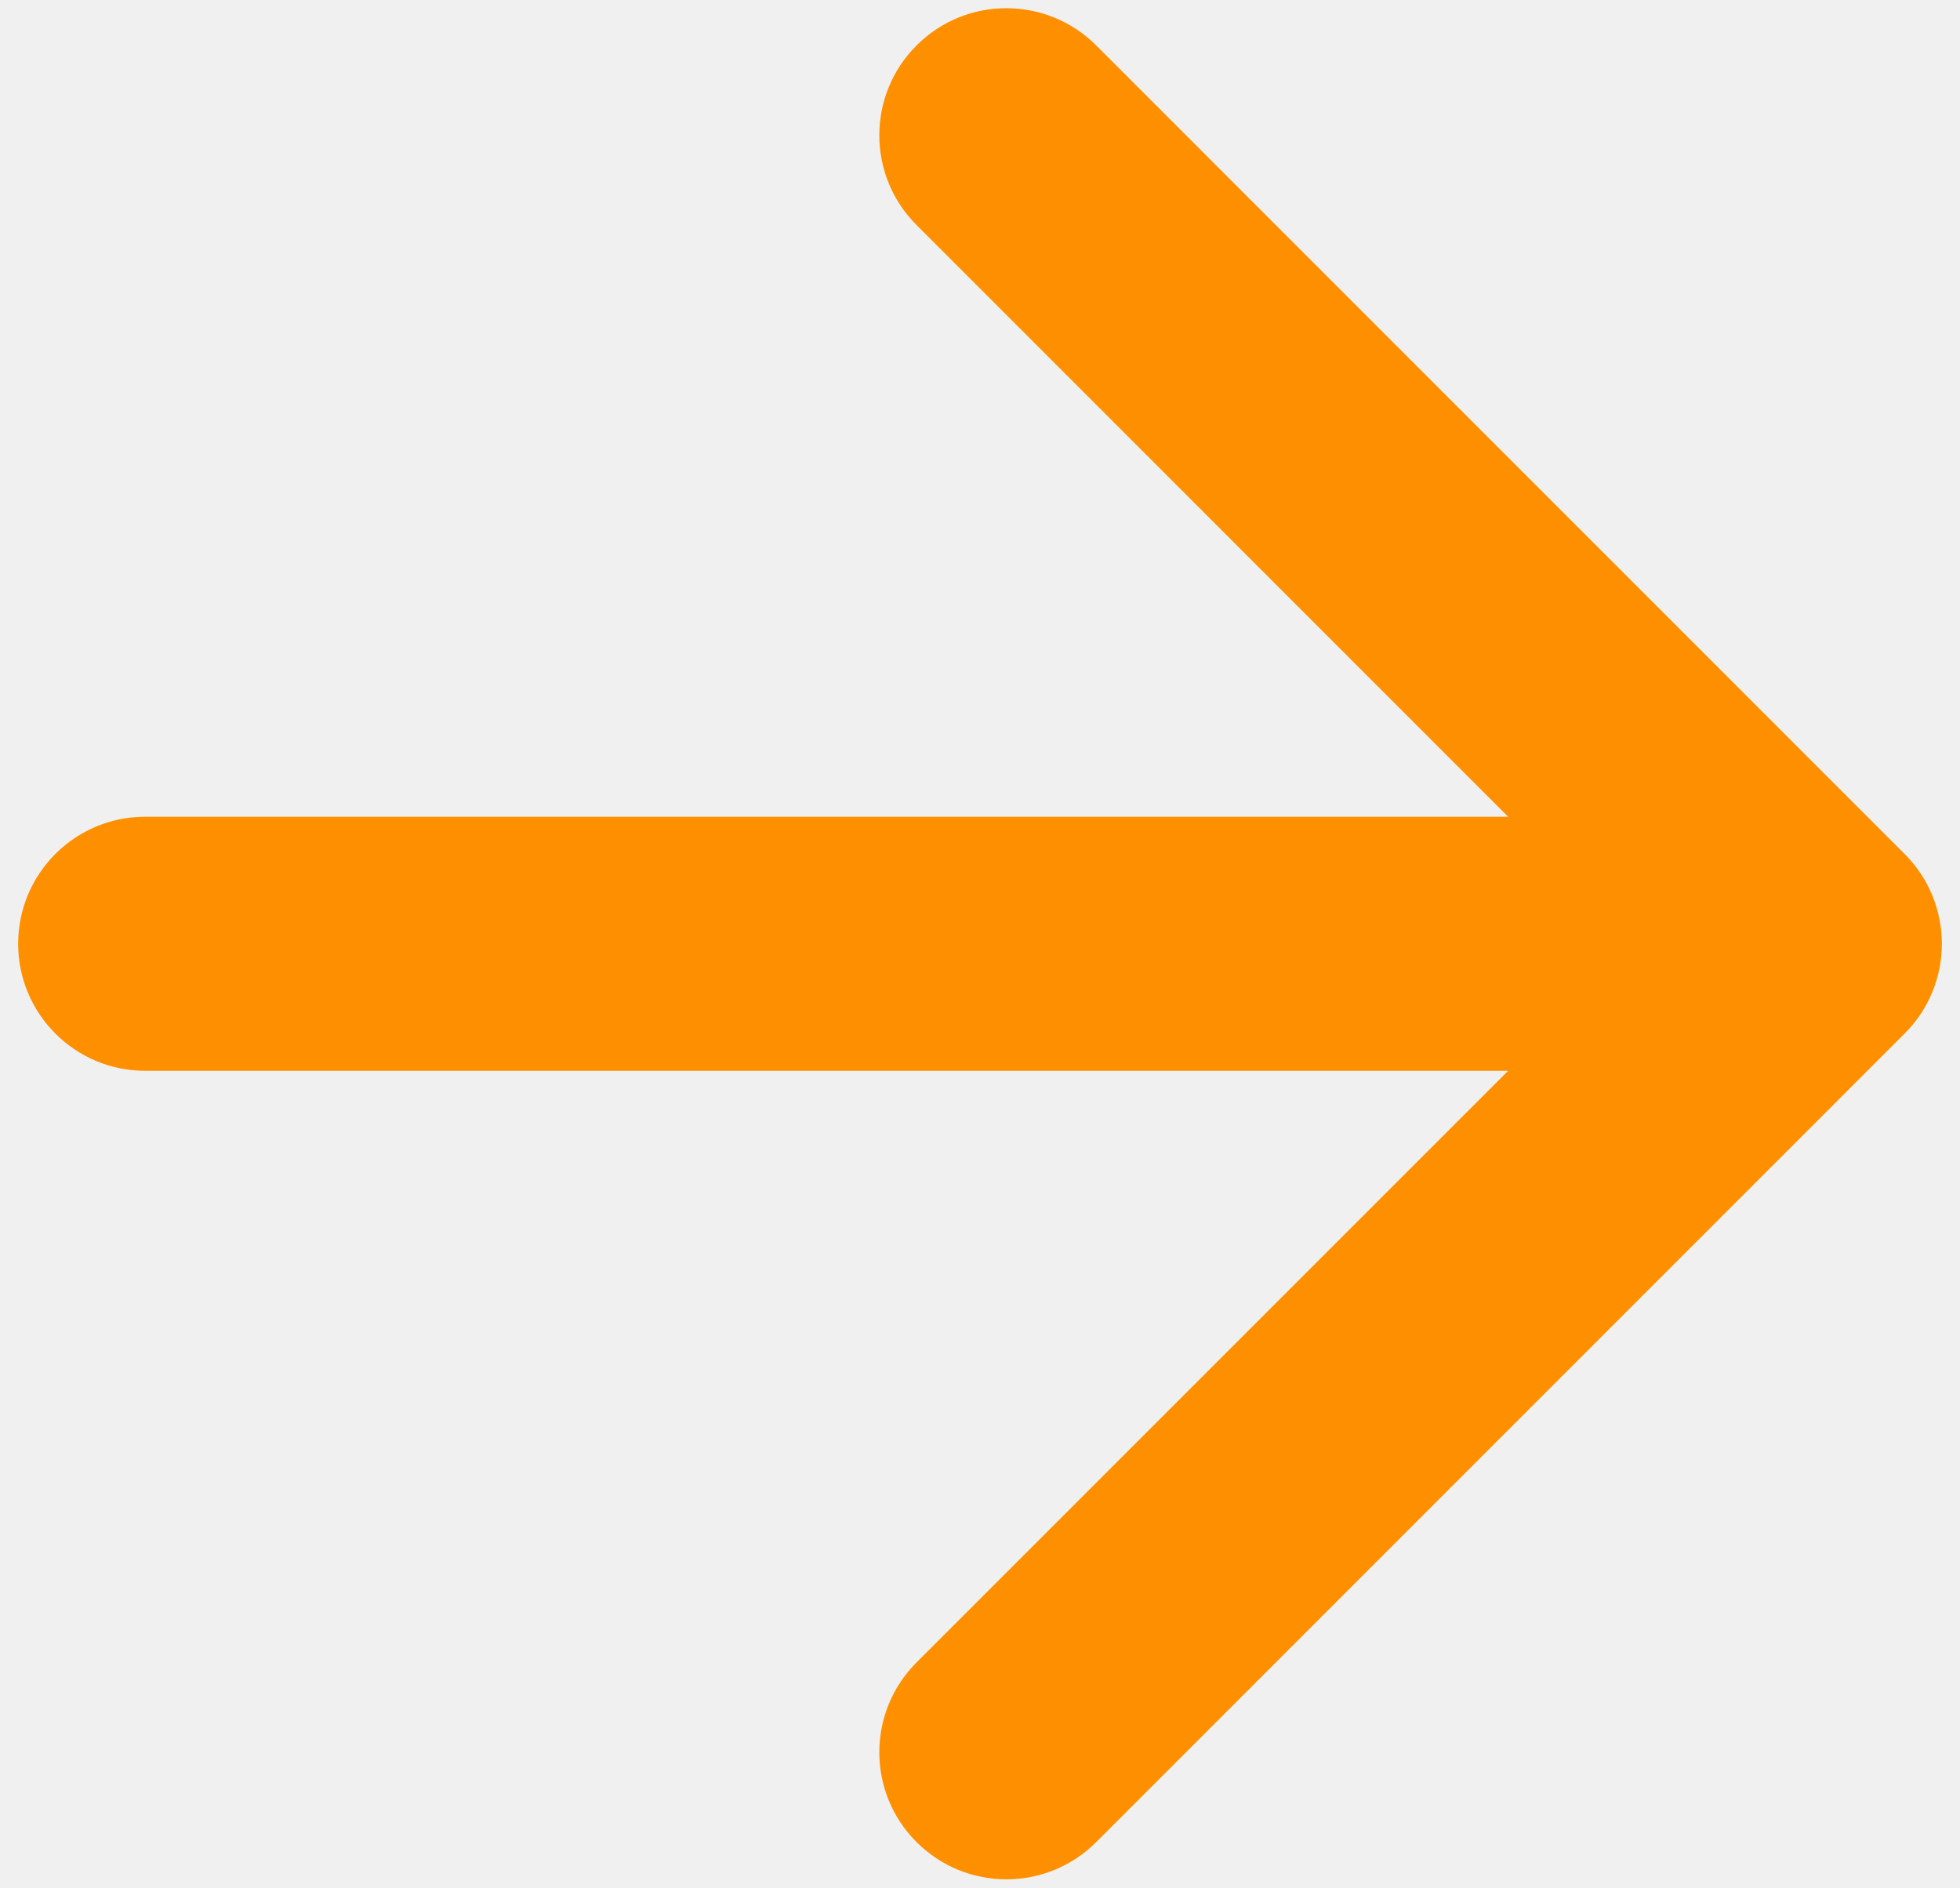
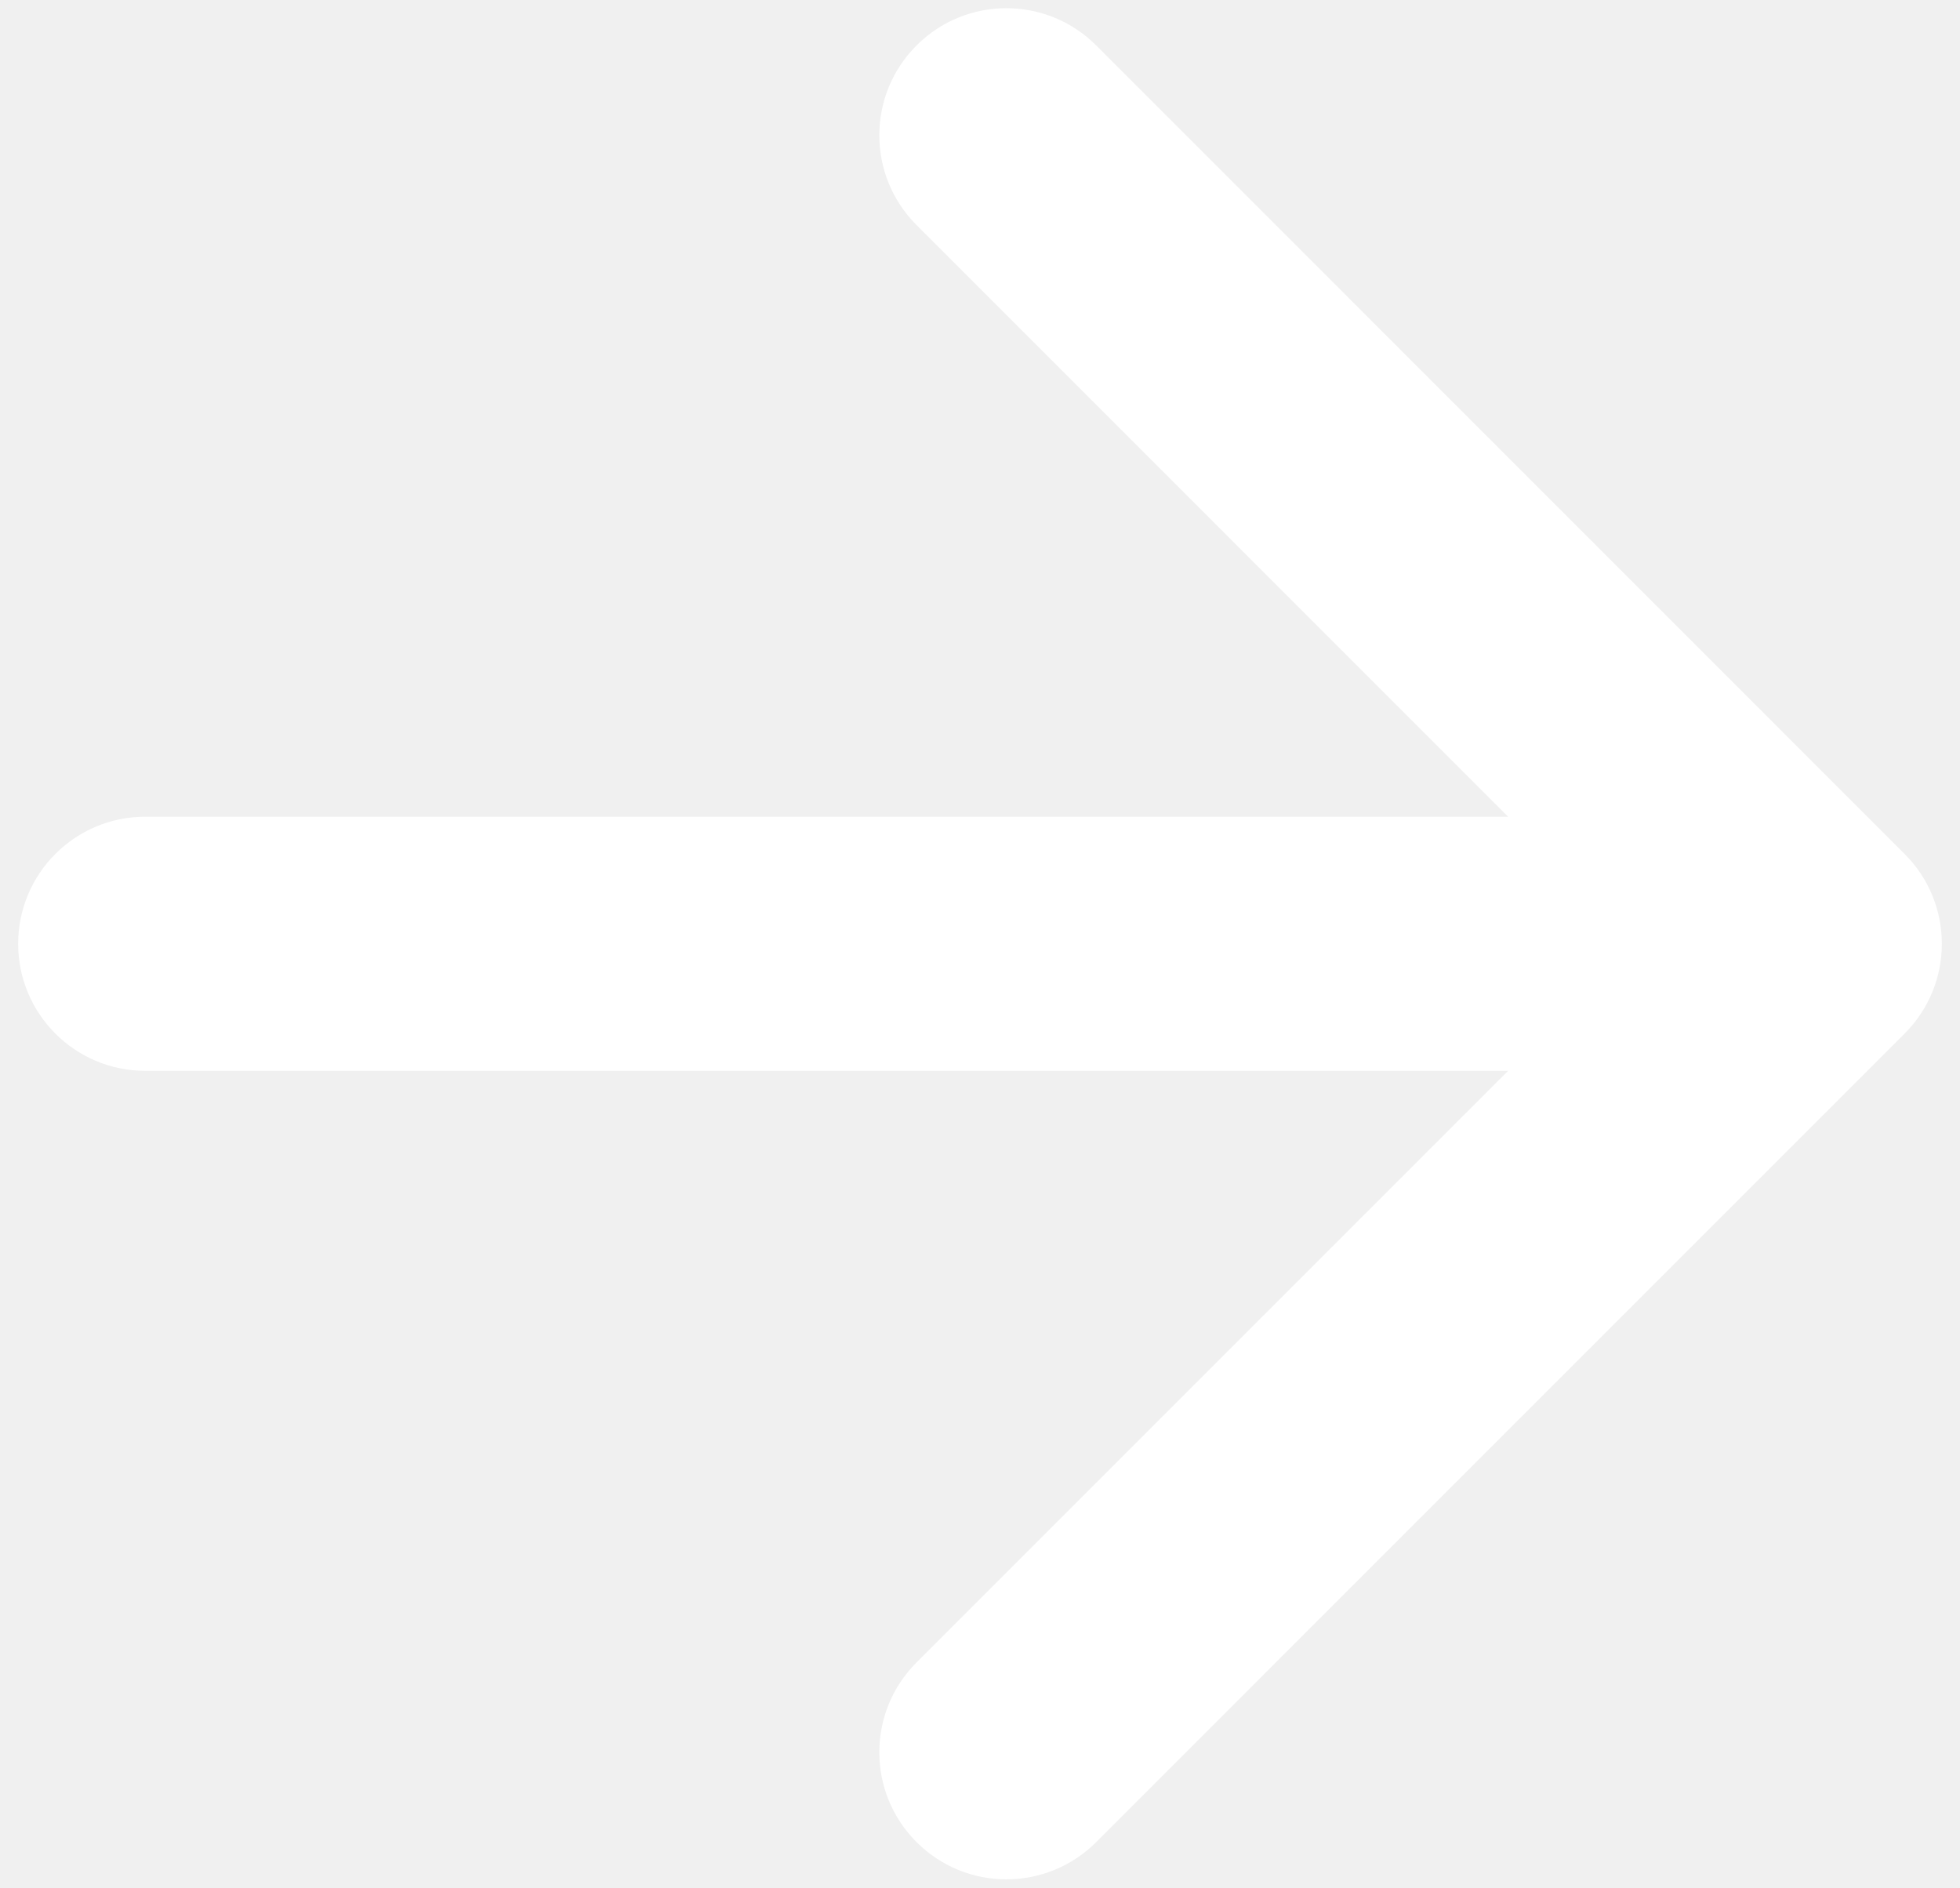
- <svg xmlns="http://www.w3.org/2000/svg" width="27" height="26" viewBox="0 0 27 26" fill="none">
-   <path d="M2 11.25C1.034 11.25 0.25 12.034 0.25 13C0.25 13.966 1.034 14.75 2 14.75L2 11.25ZM26.237 14.237C26.921 13.554 26.921 12.446 26.237 11.763L15.101 0.626C14.417 -0.058 13.309 -0.058 12.626 0.626C11.942 1.309 11.942 2.417 12.626 3.1L22.525 13L12.626 22.899C11.942 23.583 11.942 24.691 12.626 25.374C13.309 26.058 14.417 26.058 15.101 25.374L26.237 14.237ZM2 14.75L25 14.75V11.25L2 11.25L2 14.75Z" fill="#FE9000" />
+ <svg xmlns="http://www.w3.org/2000/svg" width="27" height="26" viewBox="0 0 27 26" fill="none" version="1.1" id="svg1">
+   <defs id="defs1" />
+   <path d="M2 11.25C1.034 11.25 0.25 12.034 0.25 13C0.25 13.966 1.034 14.75 2 14.75L2 11.25ZM26.237 14.237C26.921 13.554 26.921 12.446 26.237 11.763L15.101 0.626C14.417 -0.058 13.309 -0.058 12.626 0.626C11.942 1.309 11.942 2.417 12.626 3.1L22.525 13L12.626 22.899C11.942 23.583 11.942 24.691 12.626 25.374C13.309 26.058 14.417 26.058 15.101 25.374L26.237 14.237ZM2 14.75L25 14.75V11.25L2 11.25L2 14.75Z" fill="#FE9000" id="path1" style="fill:#ffffff;fill-opacity:1" />
</svg>
